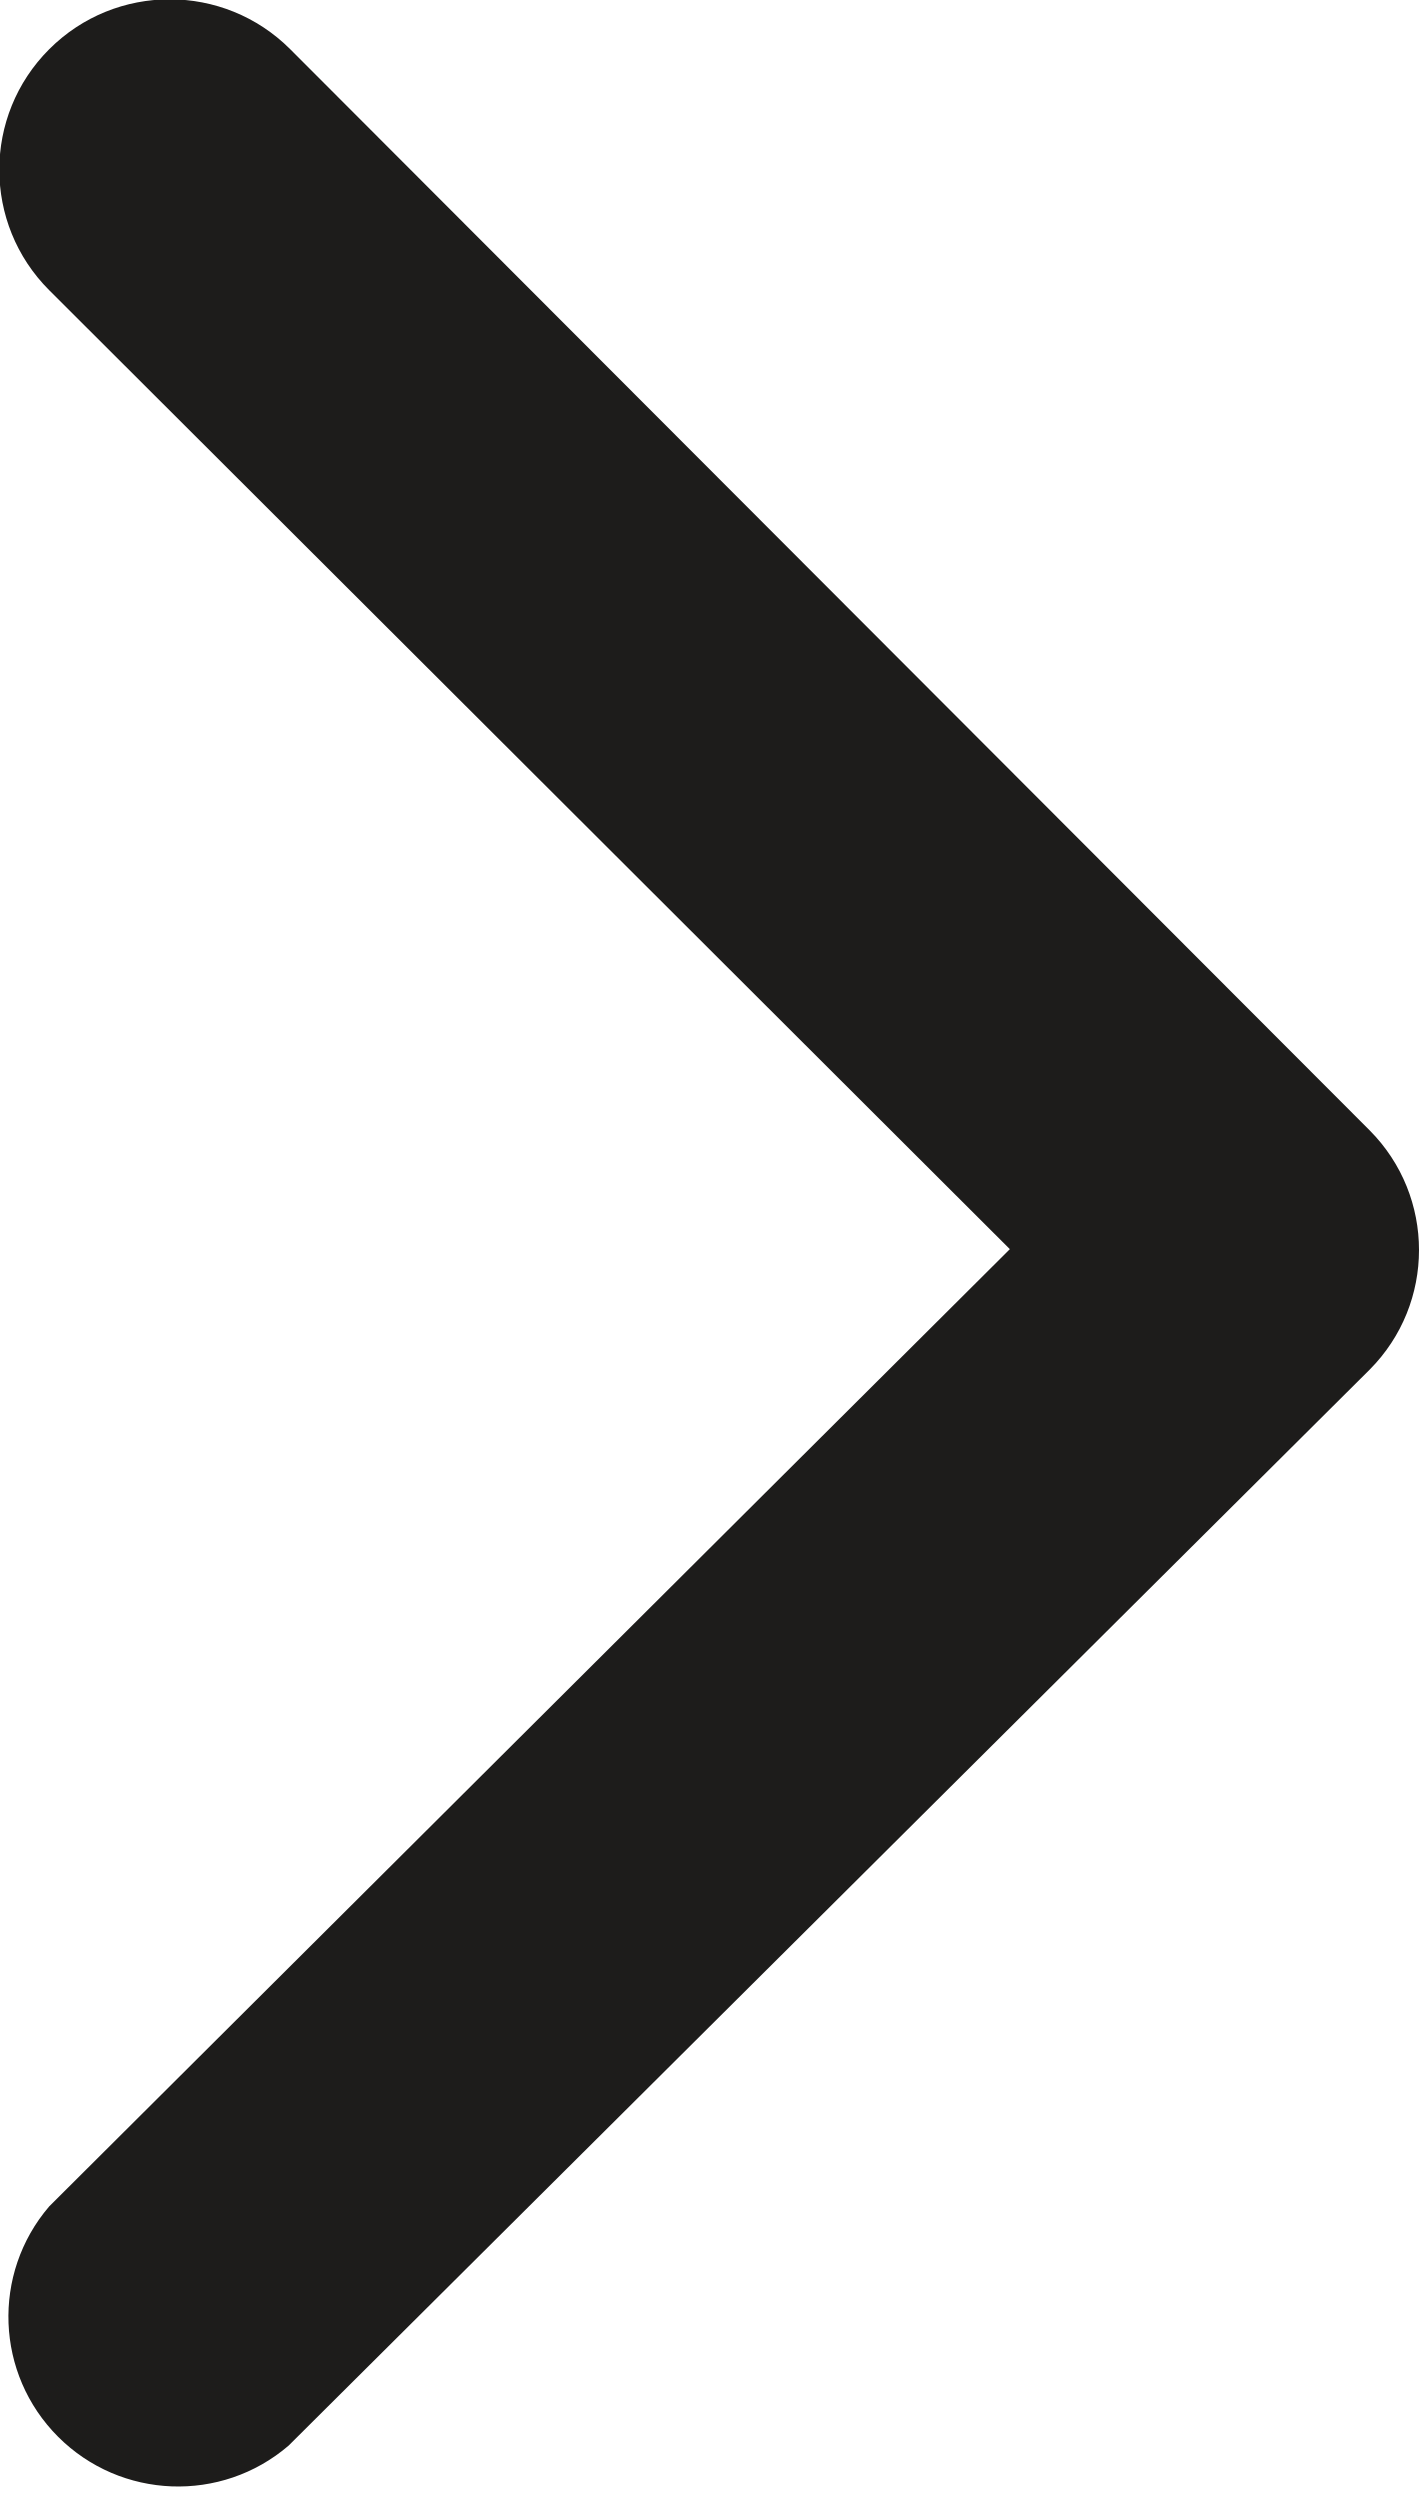
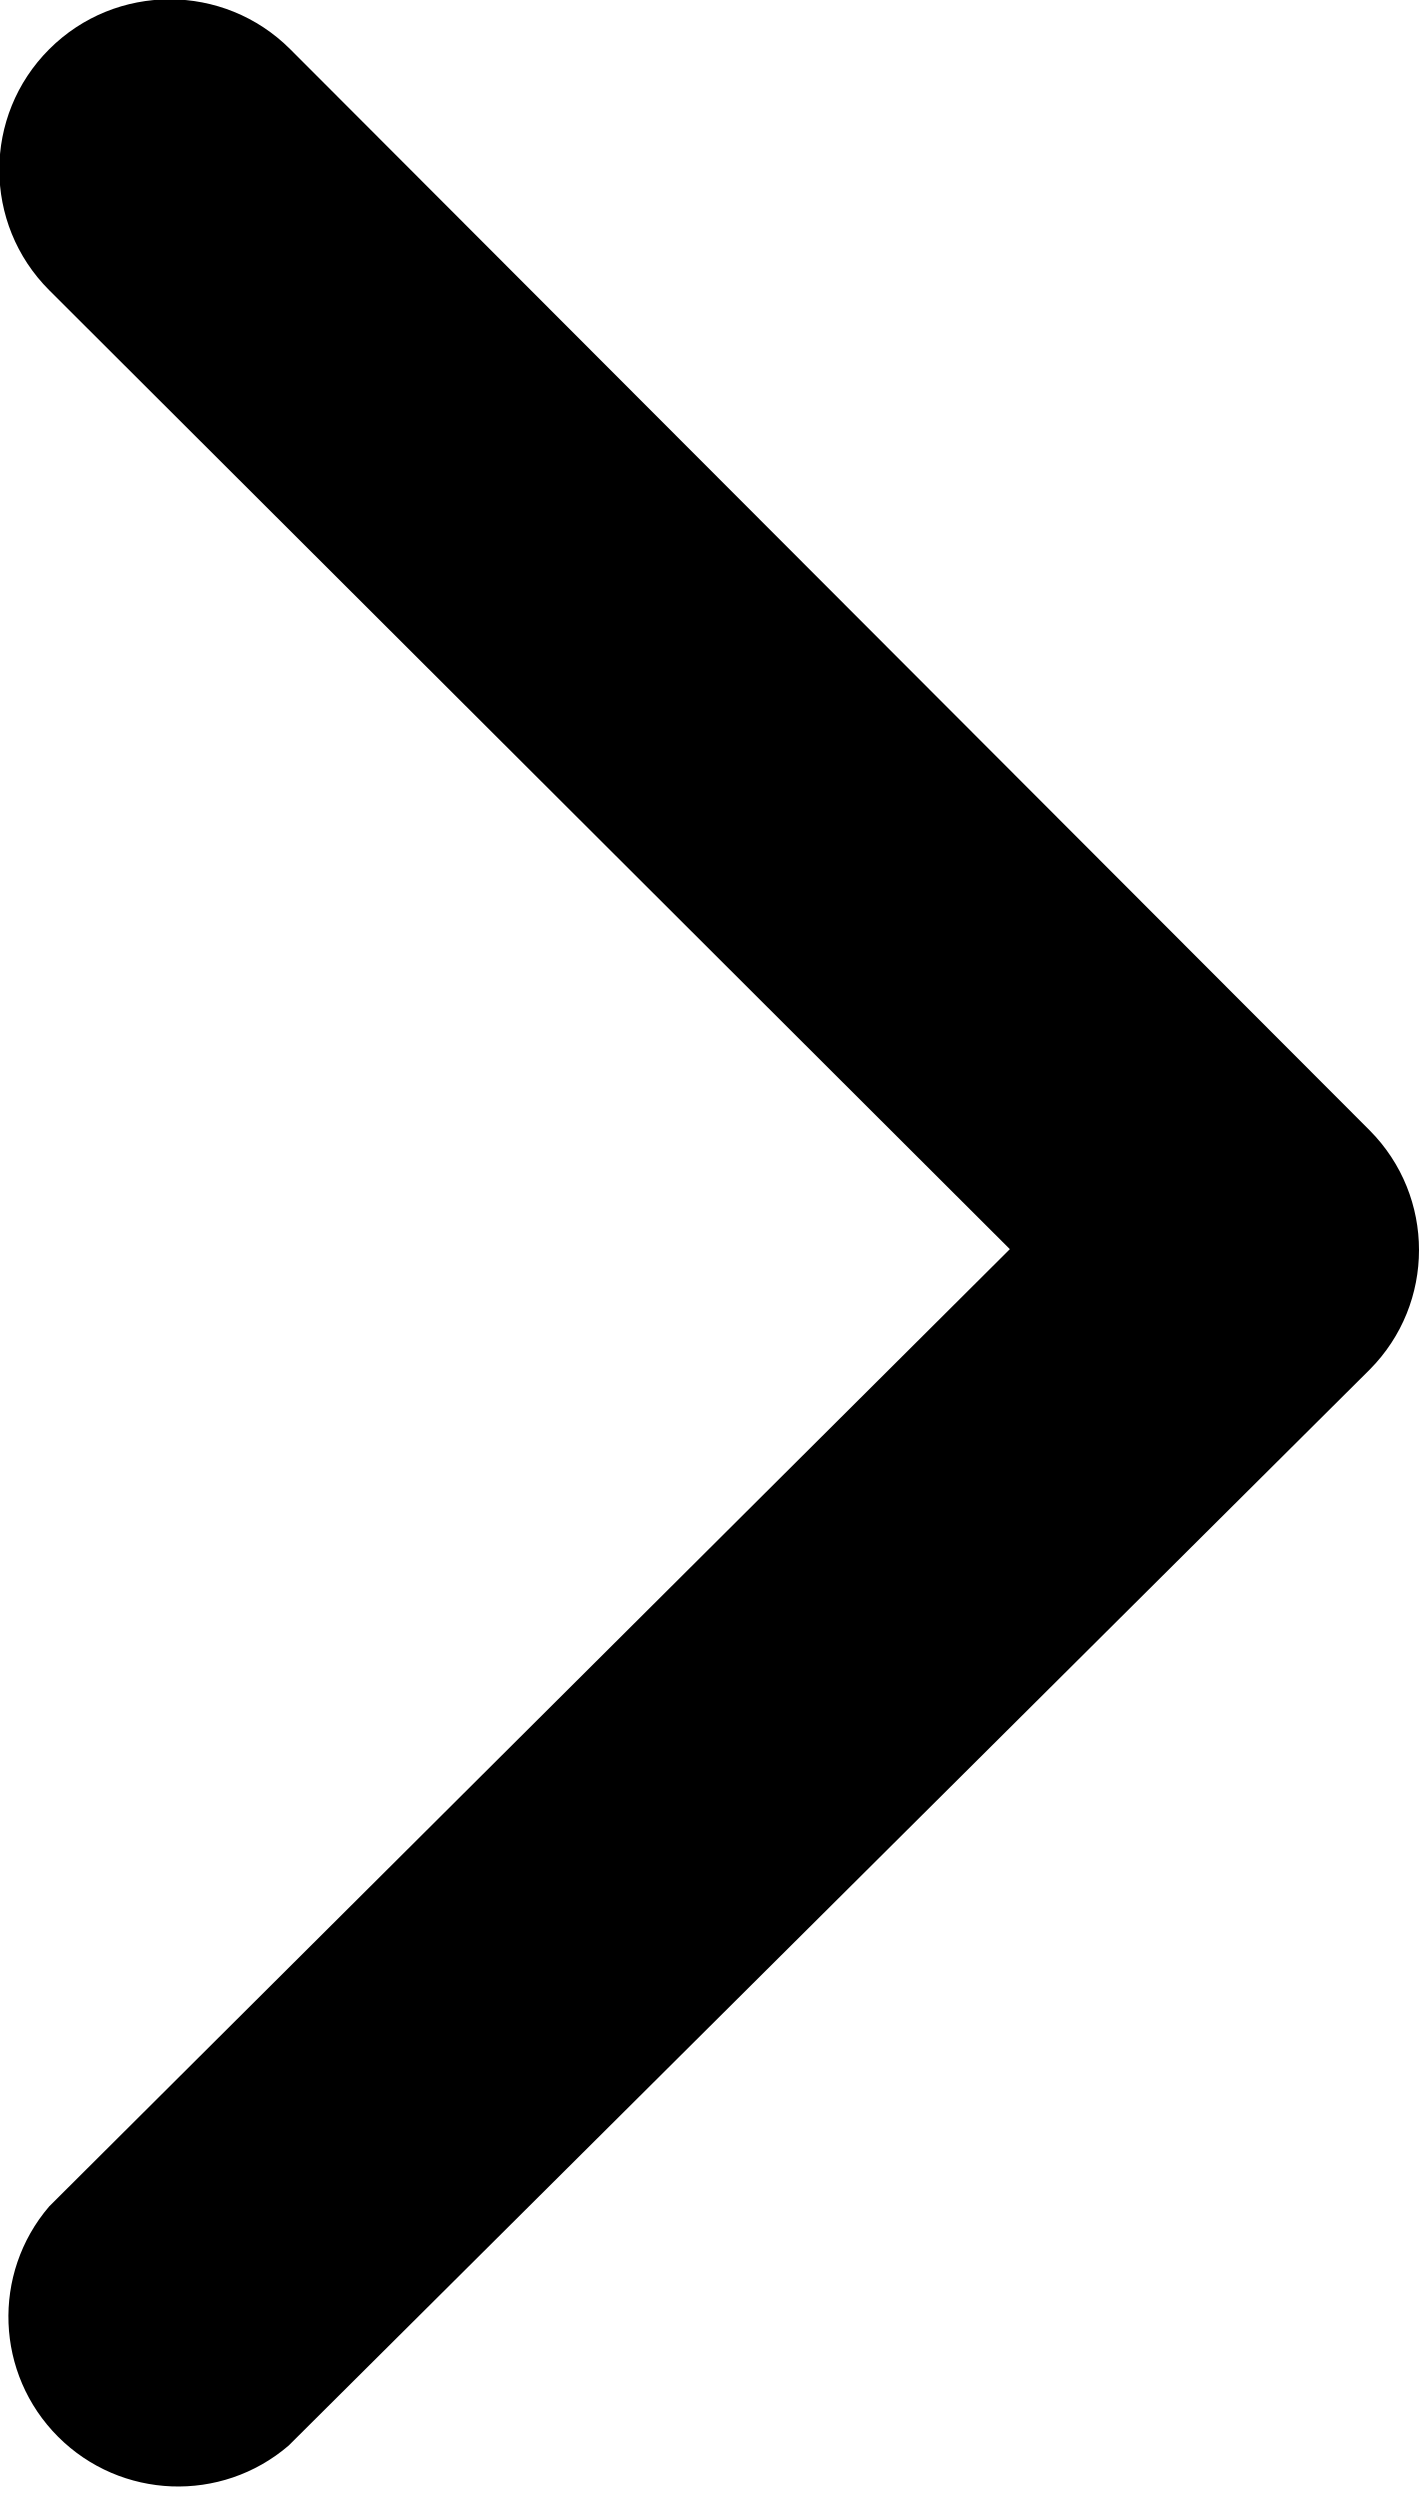
<svg xmlns="http://www.w3.org/2000/svg" width="8.36" height="14.73" viewBox="0 0 8.36 14.73">
-   <path fill="#1d1c1b" d="M8.07 6.66L1.71.29A1 1 0 0 0 .29 1.71l5.66 5.65L.29 13a1 1 0 0 0 1.41 1.41l6.37-6.34a1 1 0 0 0 0-1.41z" />
+   <path d="M8.07 6.66L1.71.29A1 1 0 0 0 .29 1.71l5.66 5.65L.29 13a1 1 0 0 0 1.41 1.41l6.37-6.34a1 1 0 0 0 0-1.41z" />
</svg>
